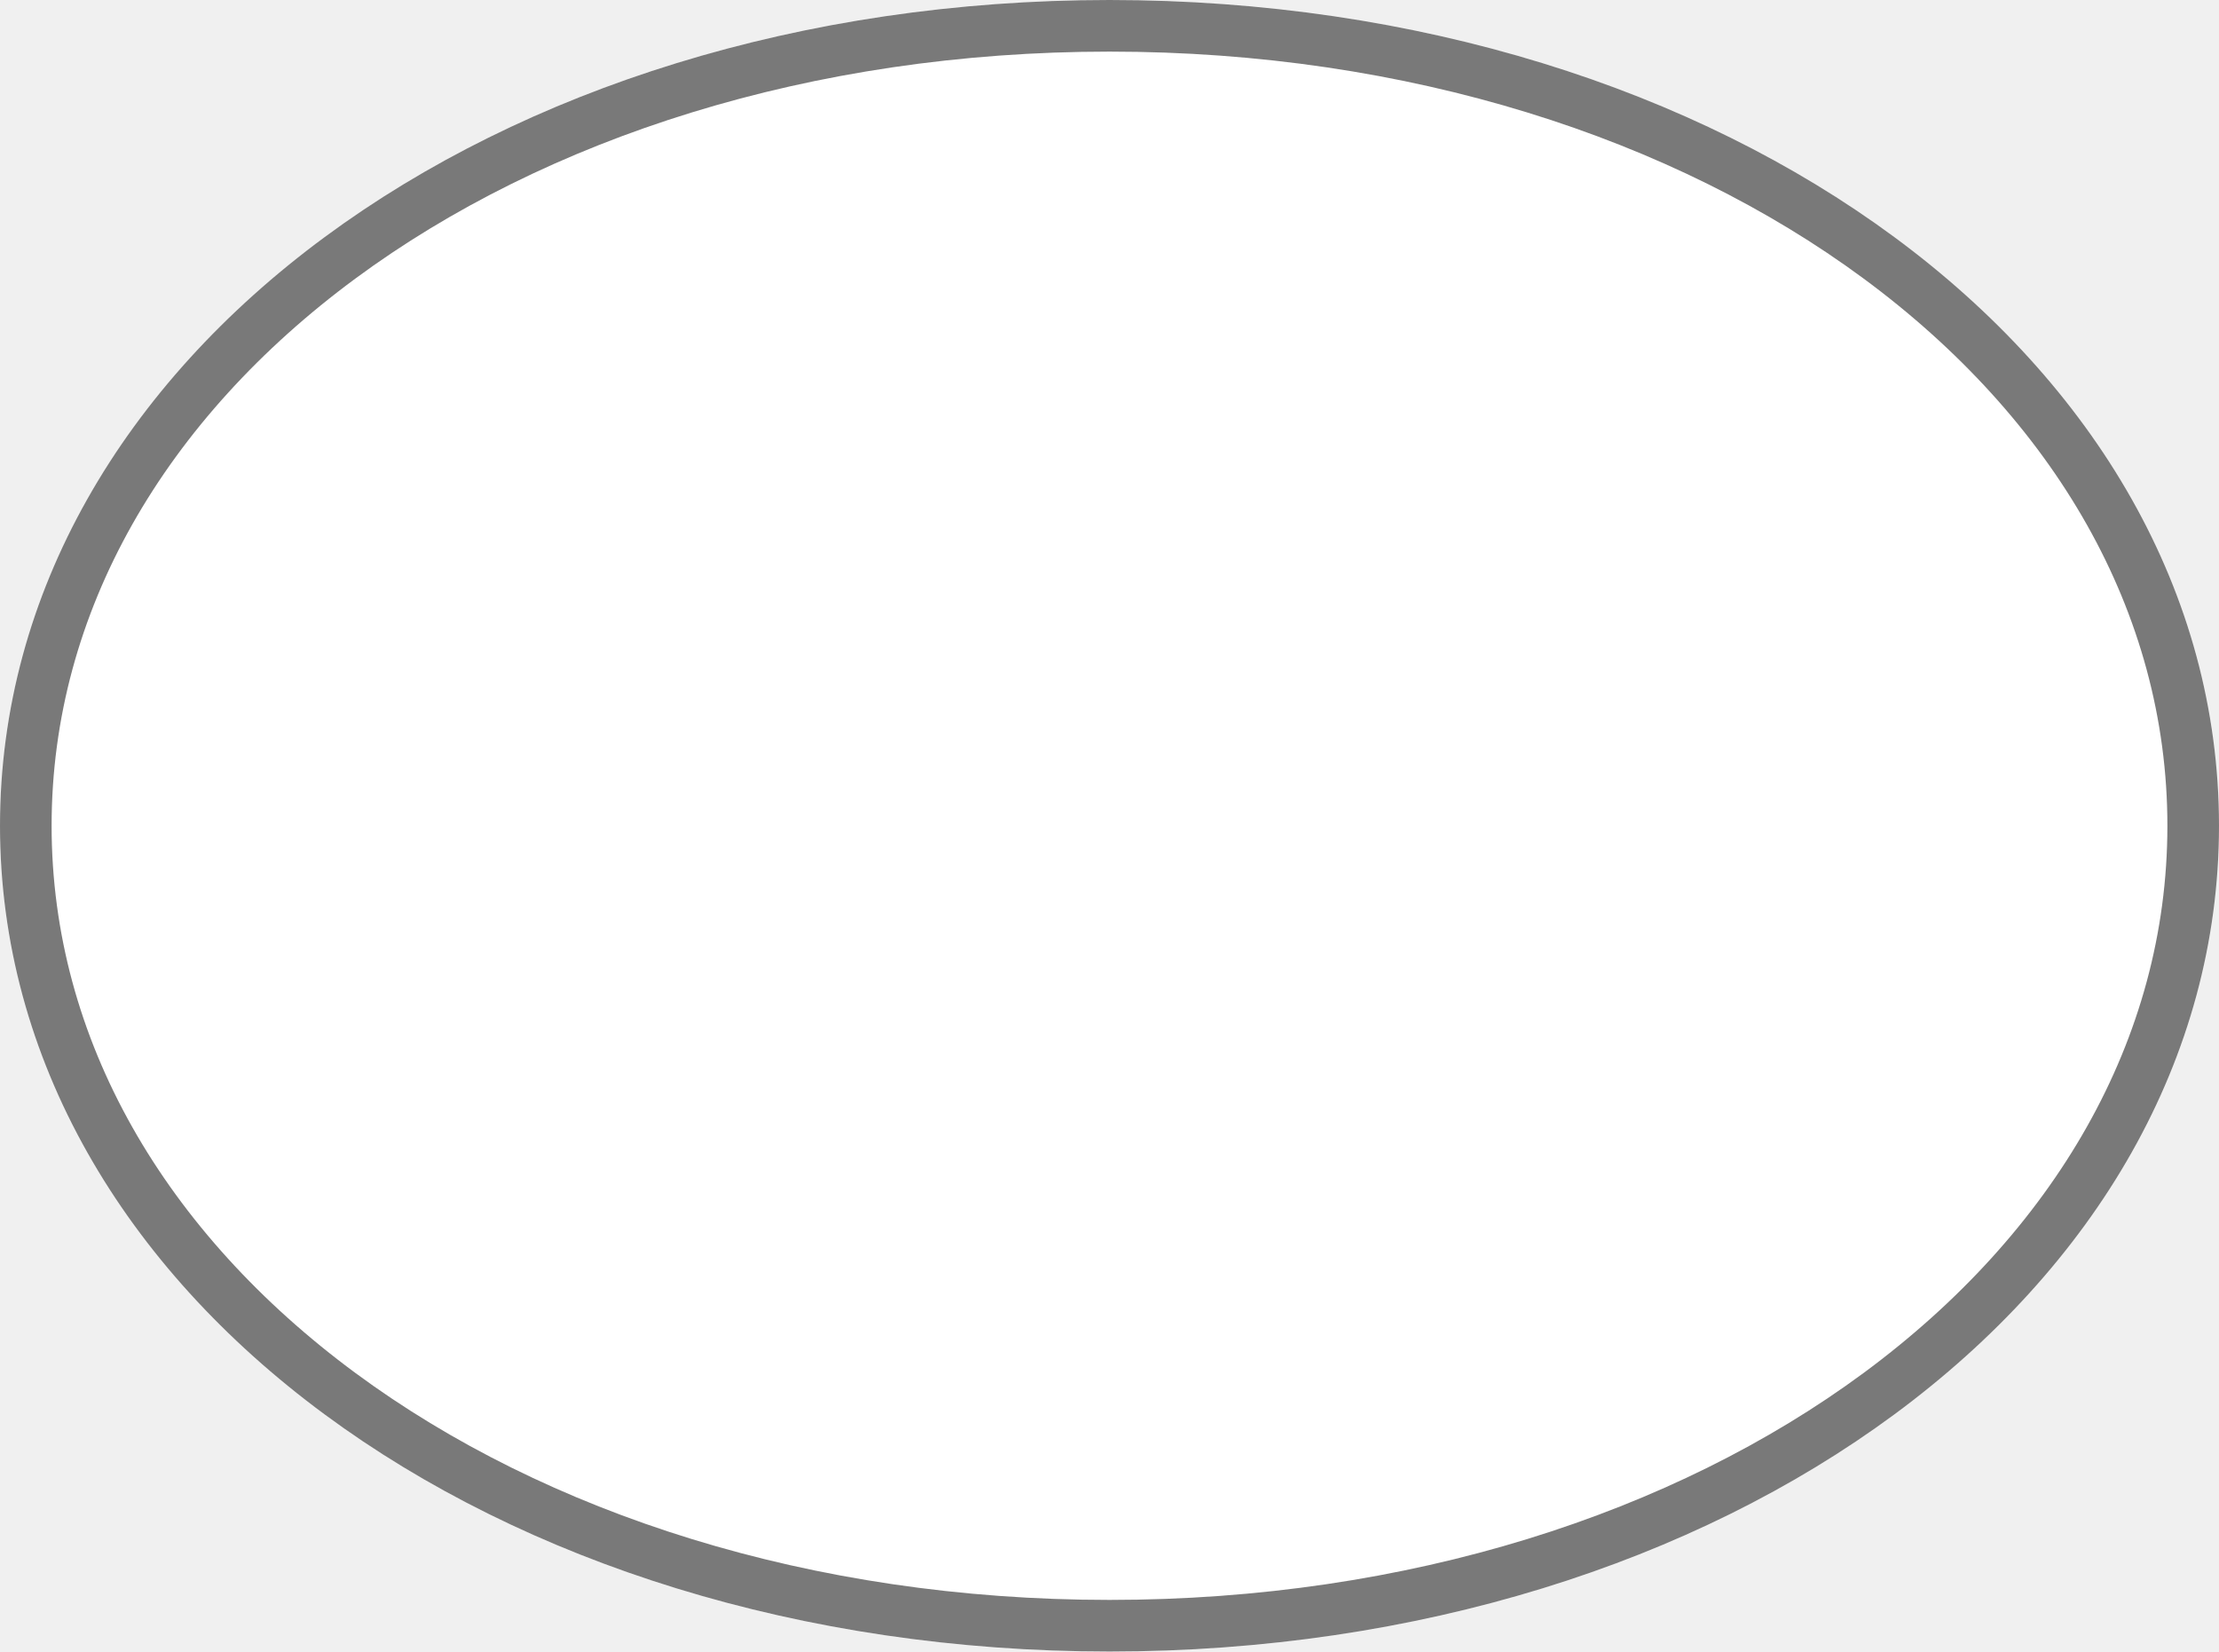
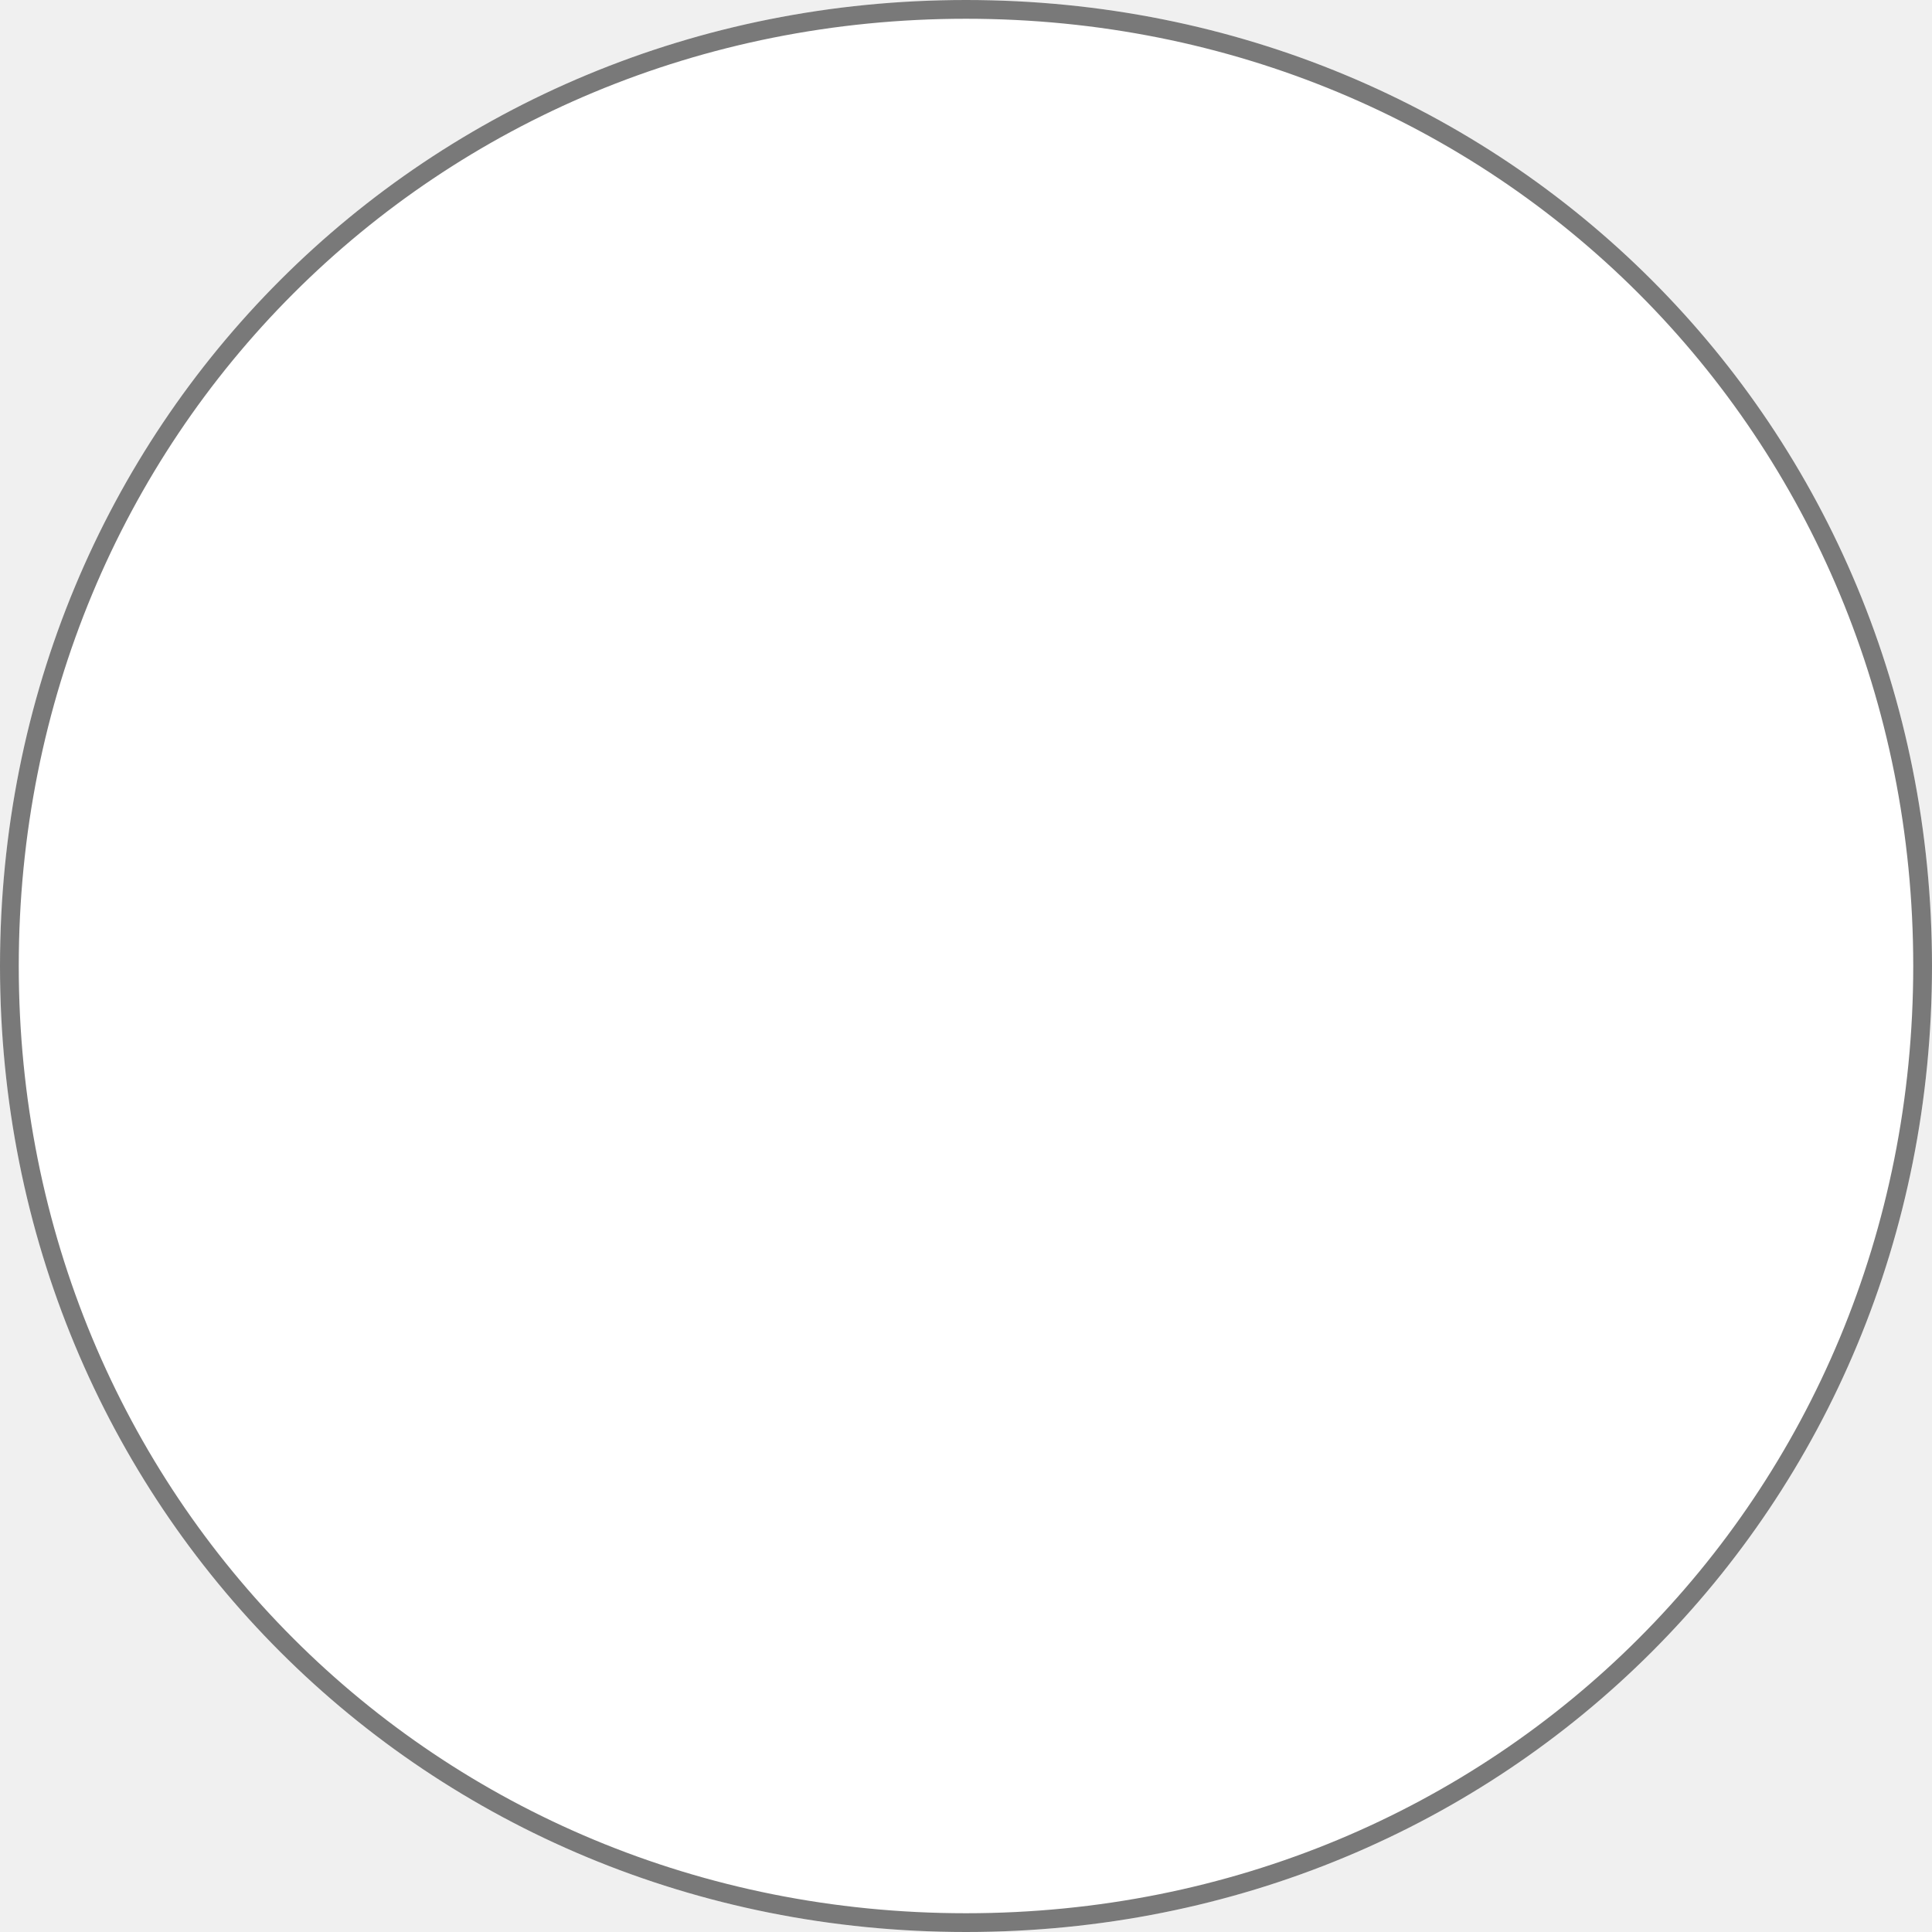
- <svg xmlns="http://www.w3.org/2000/svg" version="1.1" width="43px" height="32px">
-   <g transform="matrix(1 0 0 1 -1159 -19 )">
-     <path d="M 1180.5 19  C 1192.54 19  1202 26.04  1202 35  C 1202 43.96  1192.54 51  1180.5 51  C 1168.46 51  1159 43.96  1159 35  C 1159 26.04  1168.46 19  1180.5 19  Z " fill-rule="nonzero" fill="#ffffff" stroke="none" />
-     <path d="M 1180.5 19.5  C 1192.26 19.5  1201.5 26.32  1201.5 35  C 1201.5 43.68  1192.26 50.5  1180.5 50.5  C 1168.74 50.5  1159.5 43.68  1159.5 35  C 1159.5 26.32  1168.74 19.5  1180.5 19.5  Z " stroke-width="1" stroke="#797979" fill="none" />
+ <svg xmlns="http://www.w3.org/2000/svg" version="1.1" width="103px" height="103px">
+   <g transform="matrix(1 0 0 1 -369 -1325 )">
+     <path d="M 420.5 1325  C 449.34 1325  472 1347.66  472 1376.5  C 472 1405.34  449.34 1428  420.5 1428  C 391.66 1428  369 1405.34  369 1376.5  C 369 1347.66  391.66 1325  420.5 1325  Z " fill-rule="nonzero" fill="#ffffff" stroke="none" />
+     <path d="M 420.5 1325.5  C 449.06 1325.5  471.5 1347.94  471.5 1376.5  C 471.5 1405.06  449.06 1427.5  420.5 1427.5  C 391.94 1427.5  369.5 1405.06  369.5 1376.5  C 369.5 1347.94  391.94 1325.5  420.5 1325.5  Z " stroke-width="1" stroke="#797979" fill="none" />
  </g>
</svg>
